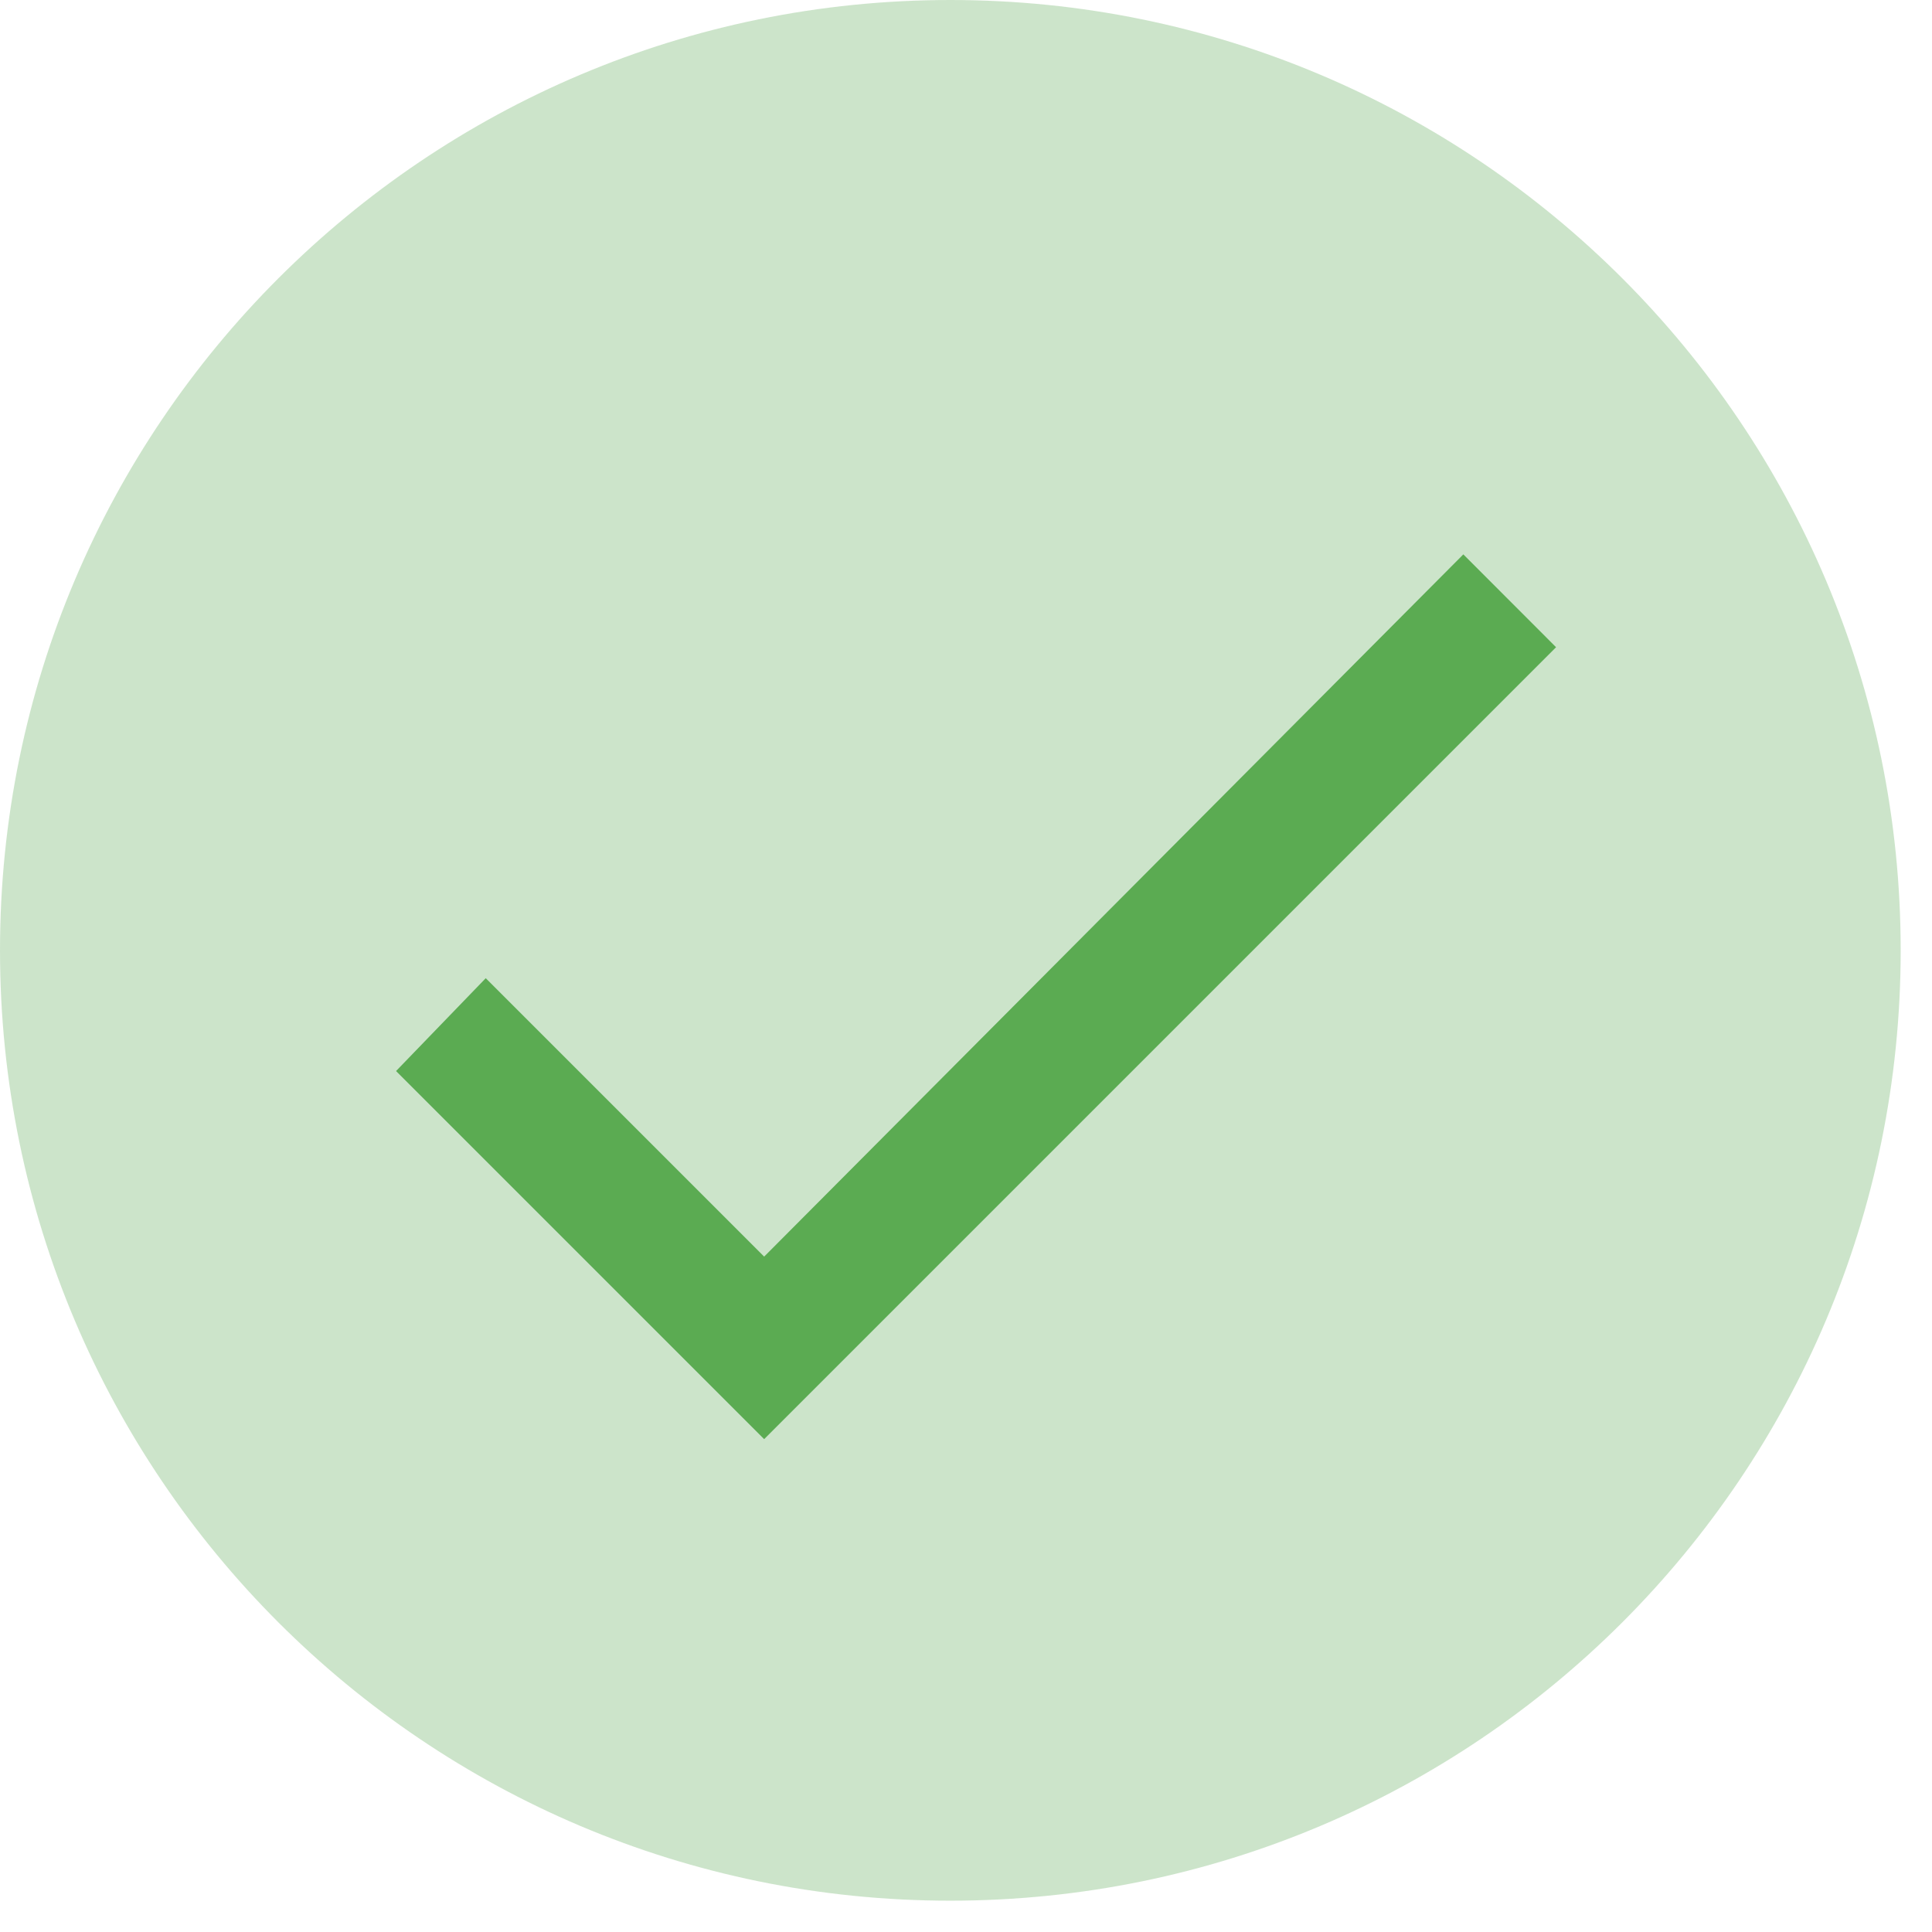
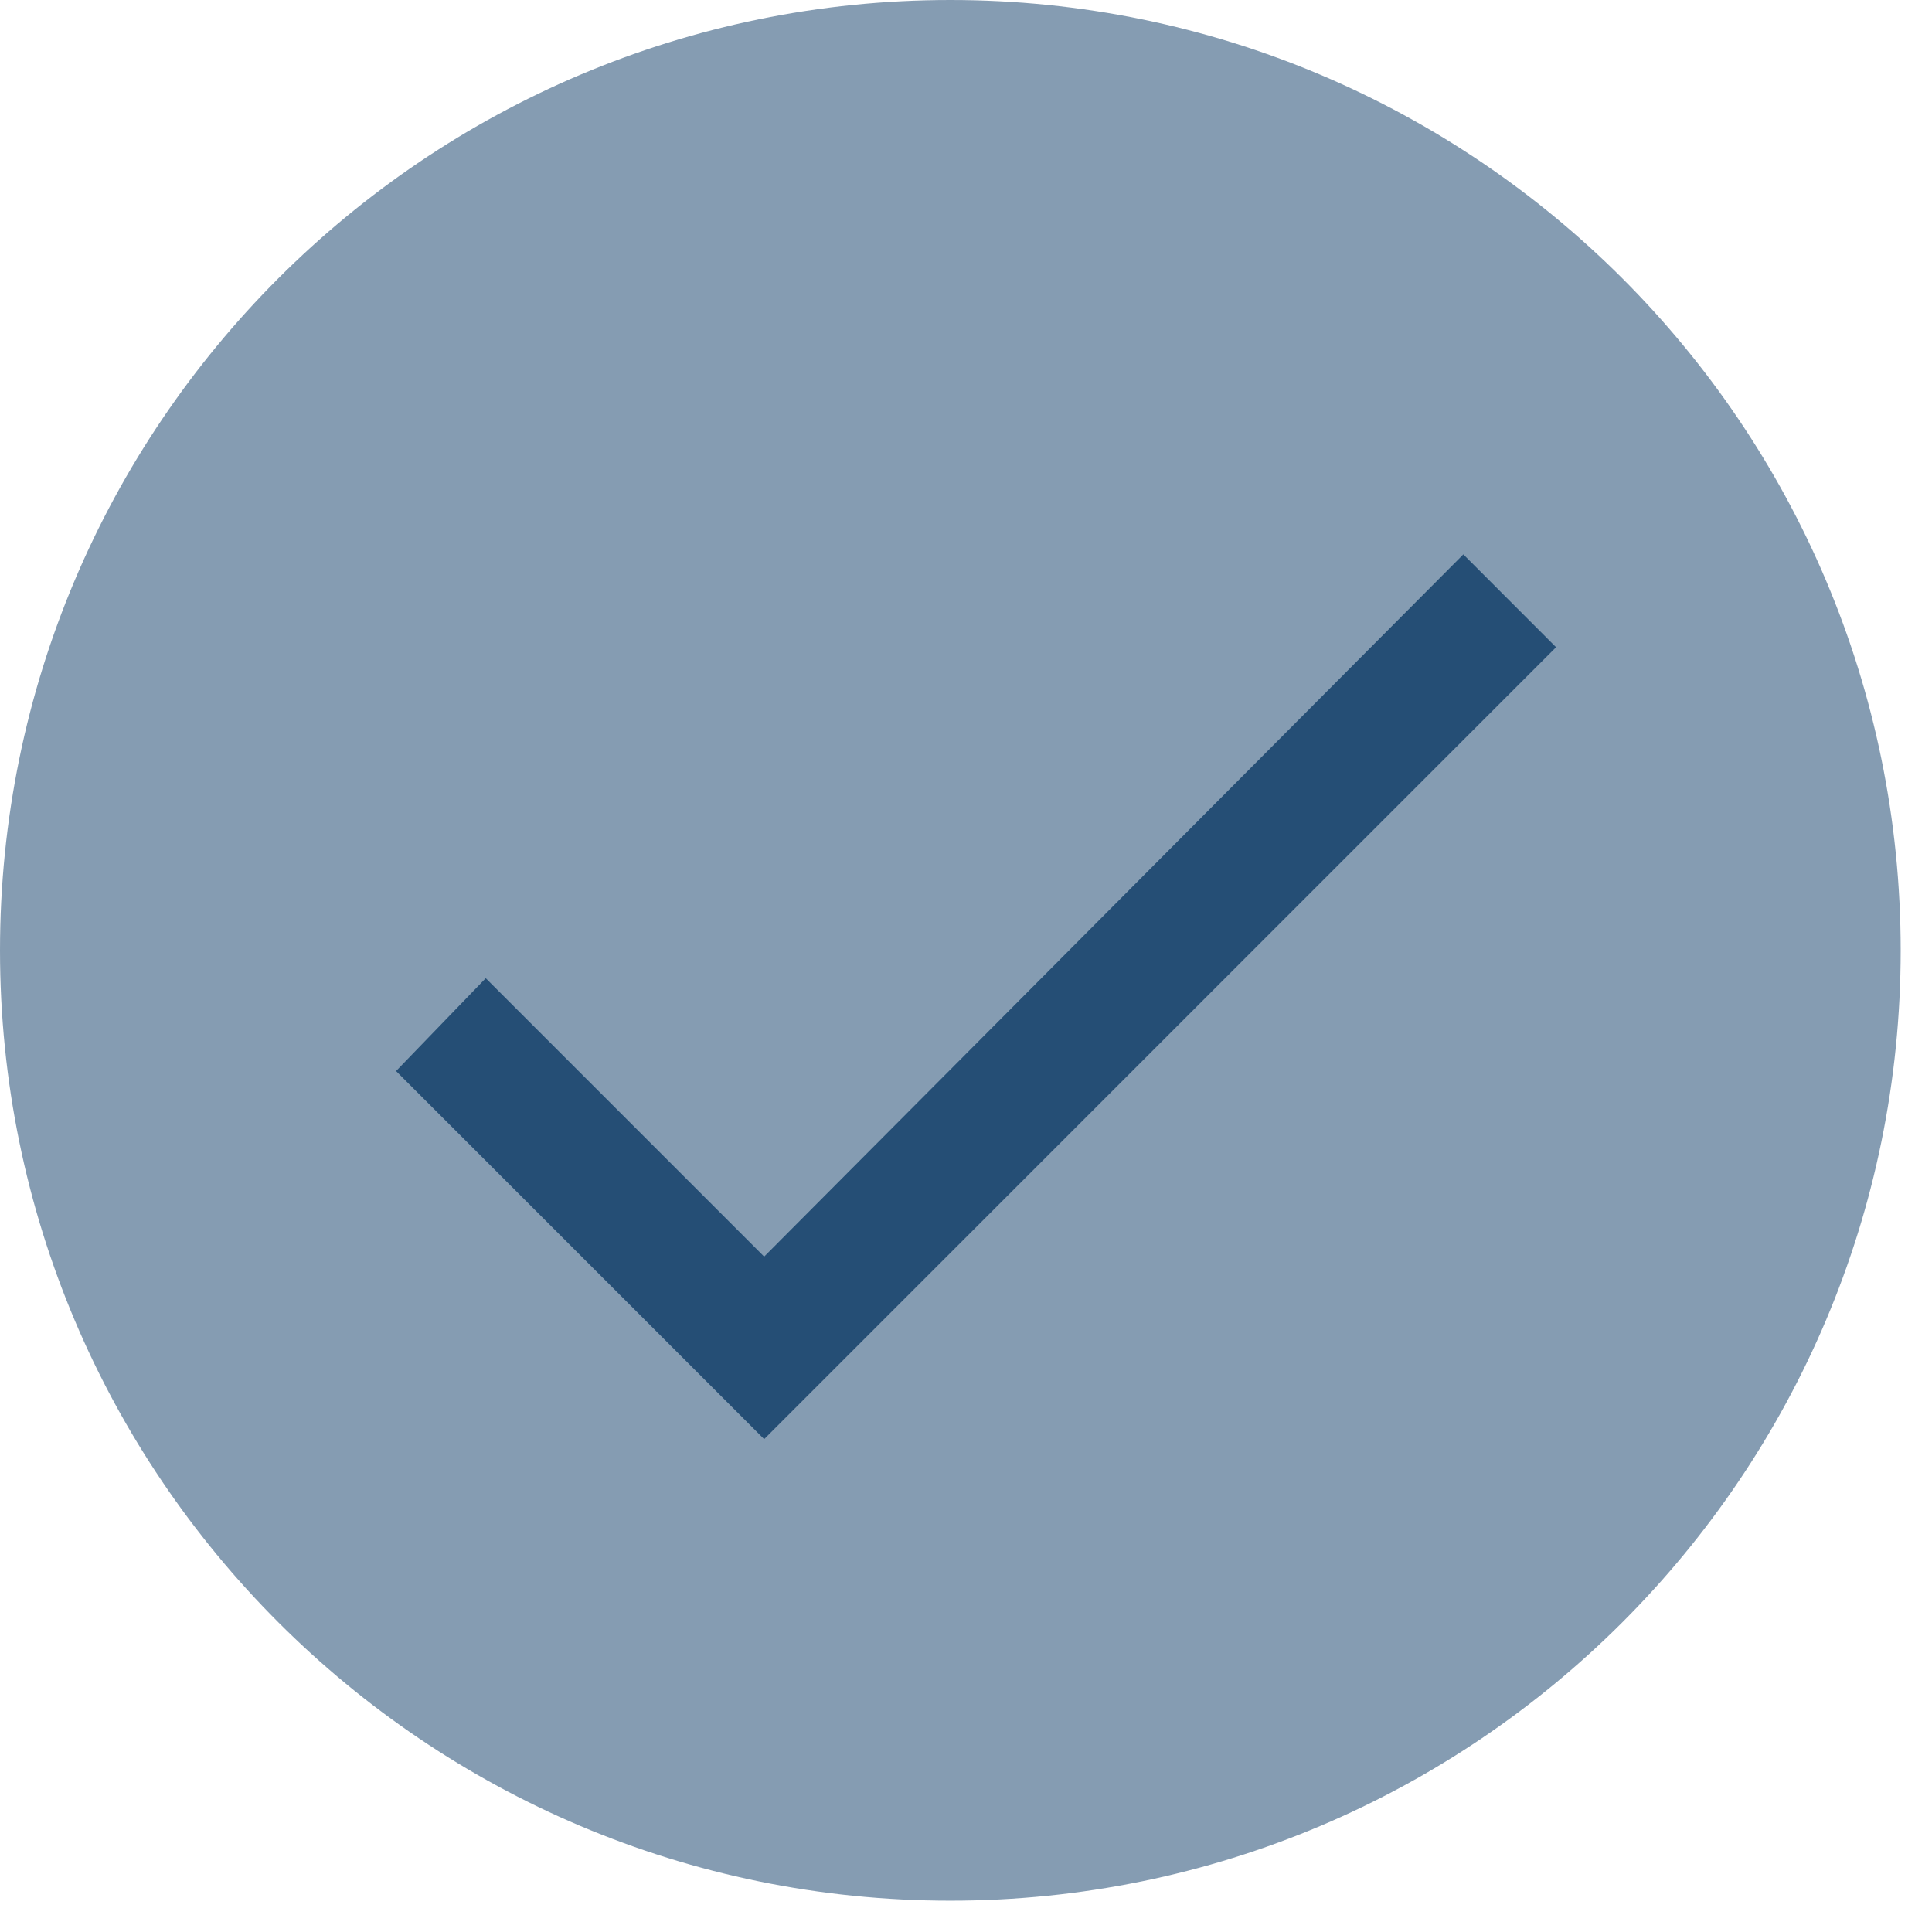
<svg xmlns="http://www.w3.org/2000/svg" width="19" height="19" viewBox="0 0 19 19" fill="none">
-   <circle cx="9.346" cy="9.346" r="9.346" fill="#9BCB97" fill-opacity="0.5" />
-   <path d="M7.515 12.358L14.391 5.452L15.303 6.365L7.515 14.153L3.895 10.533L4.777 9.62L7.515 12.358Z" fill="#3F9C35" fill-opacity="0.8" />
+   <circle cx="9.346" cy="9.346" r="9.346" fill="#0D3B66" fill-opacity="0.5" />
+   <path d="M7.515 12.358L14.391 5.452L15.303 6.365L7.515 14.153L3.895 10.533L4.777 9.62L7.515 12.358Z" fill="#0D3B66" fill-opacity="0.8" />
</svg>
